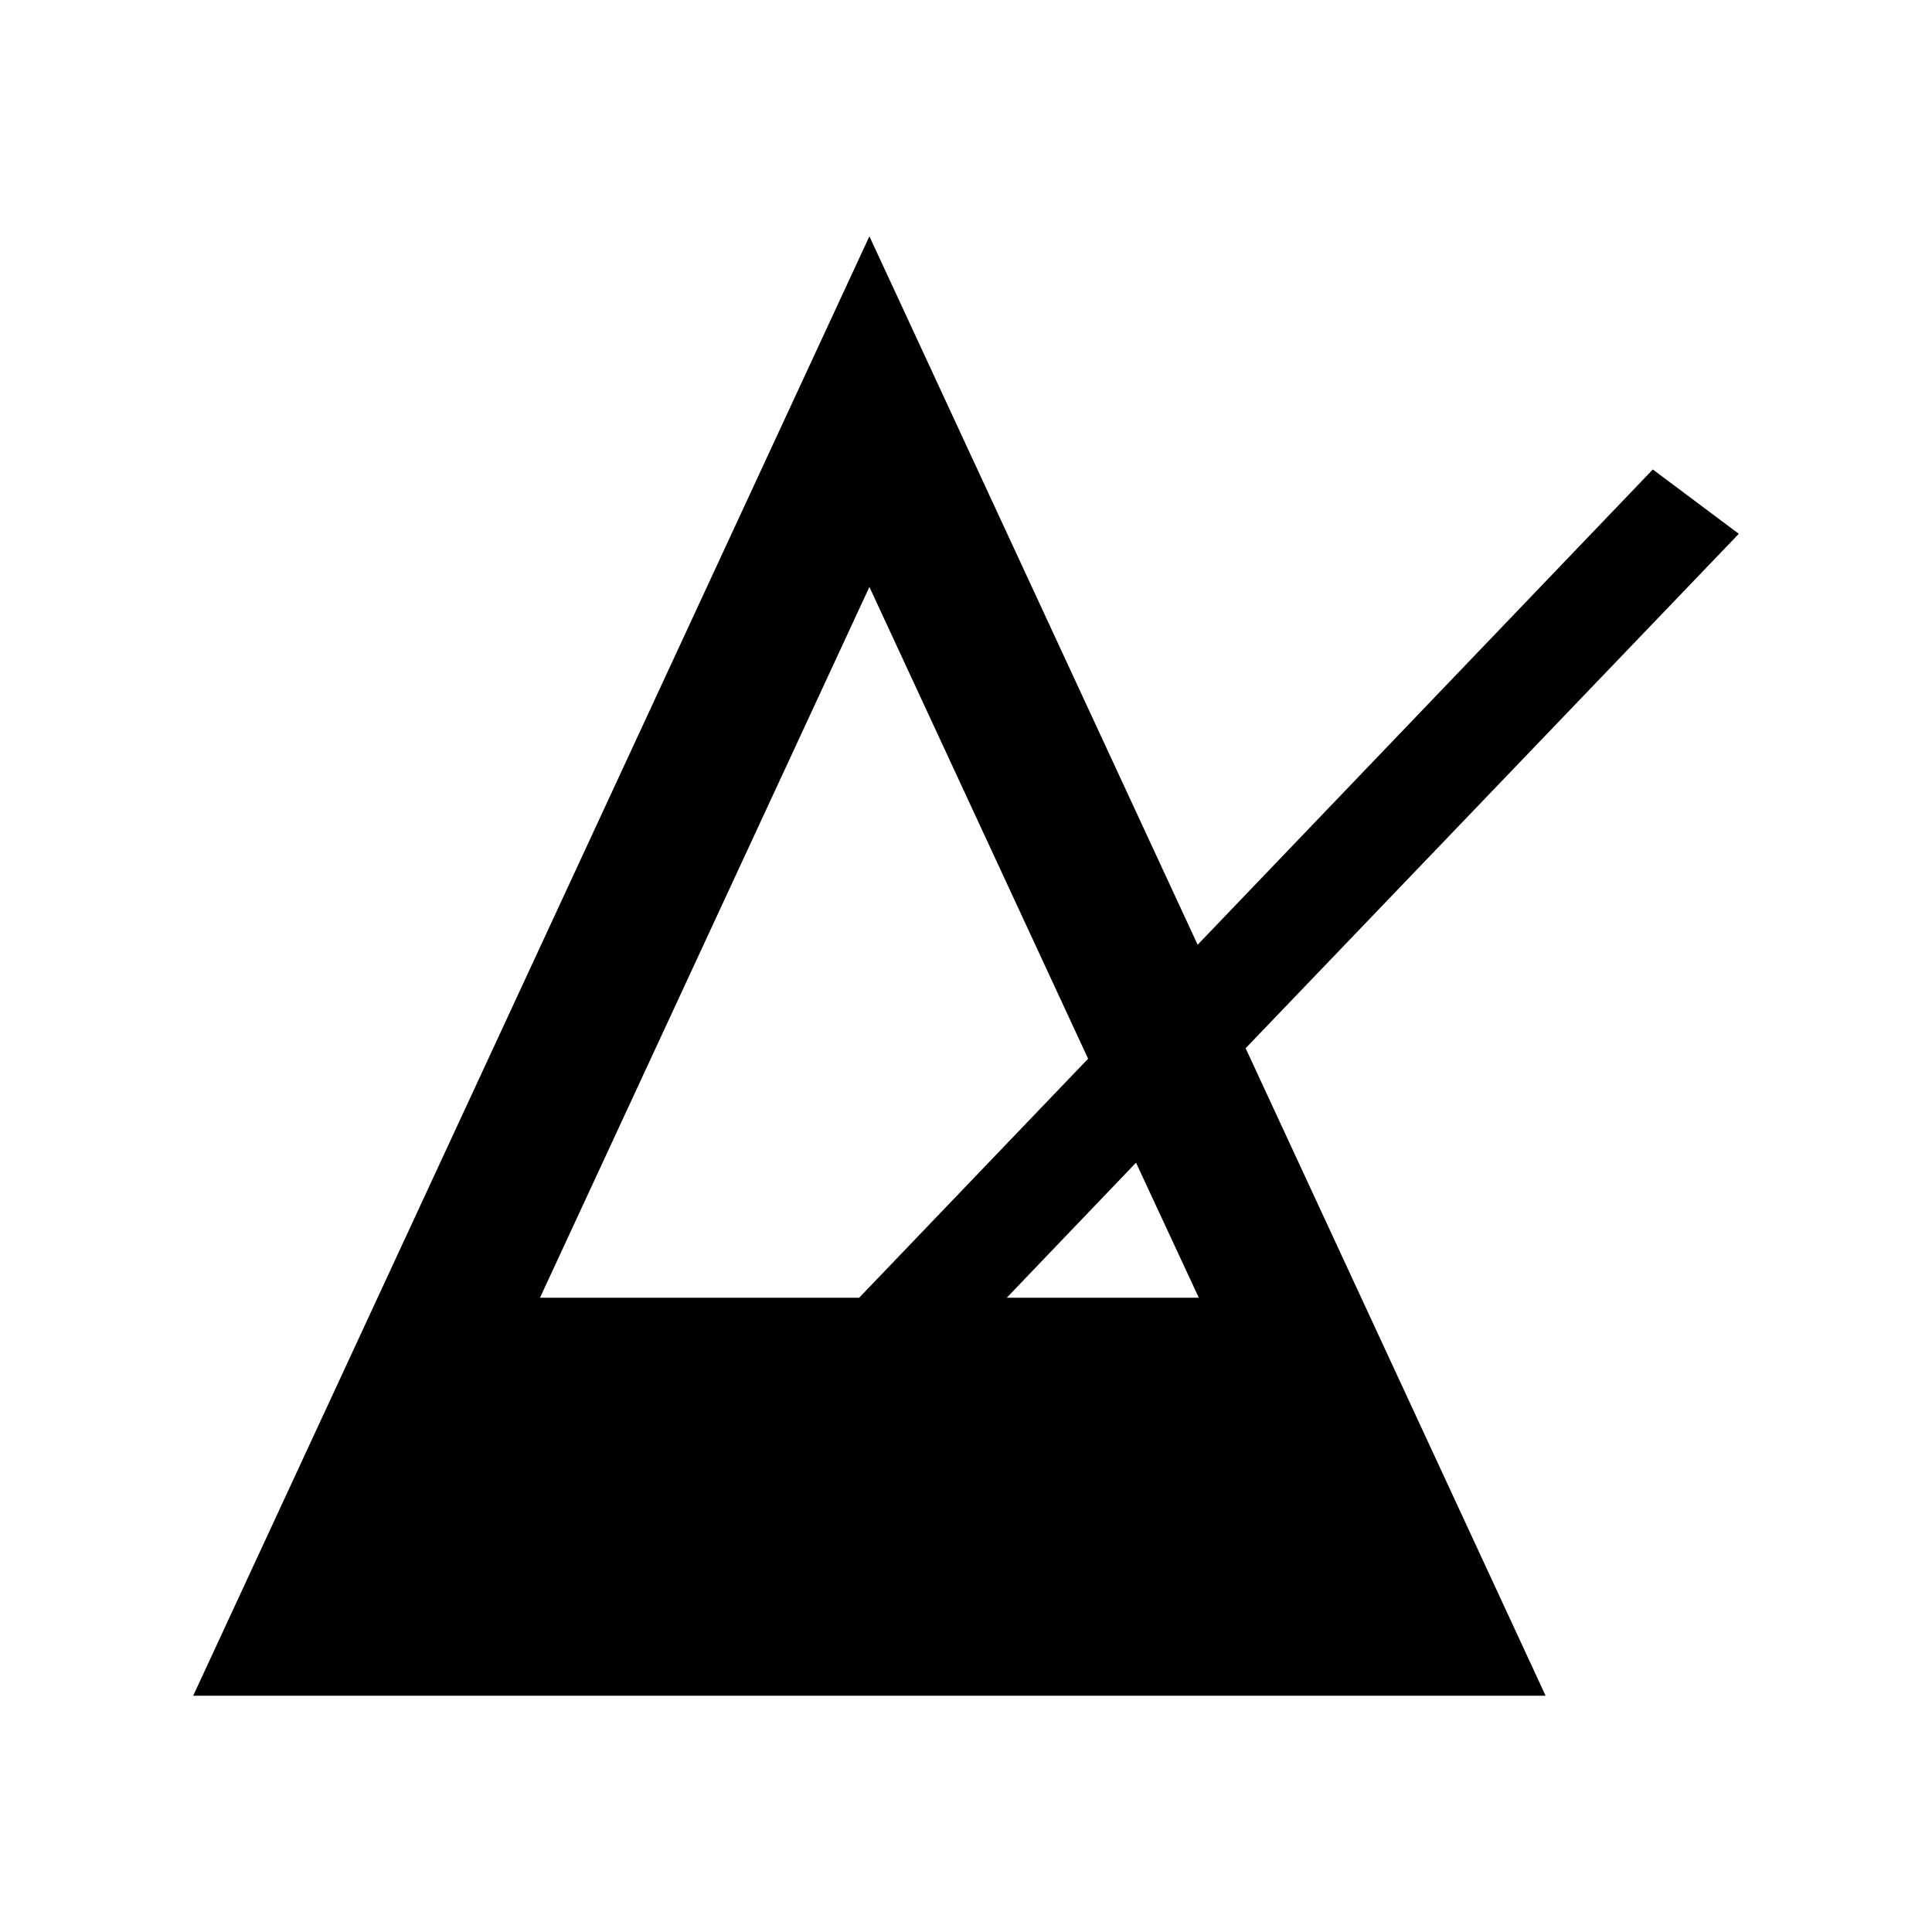
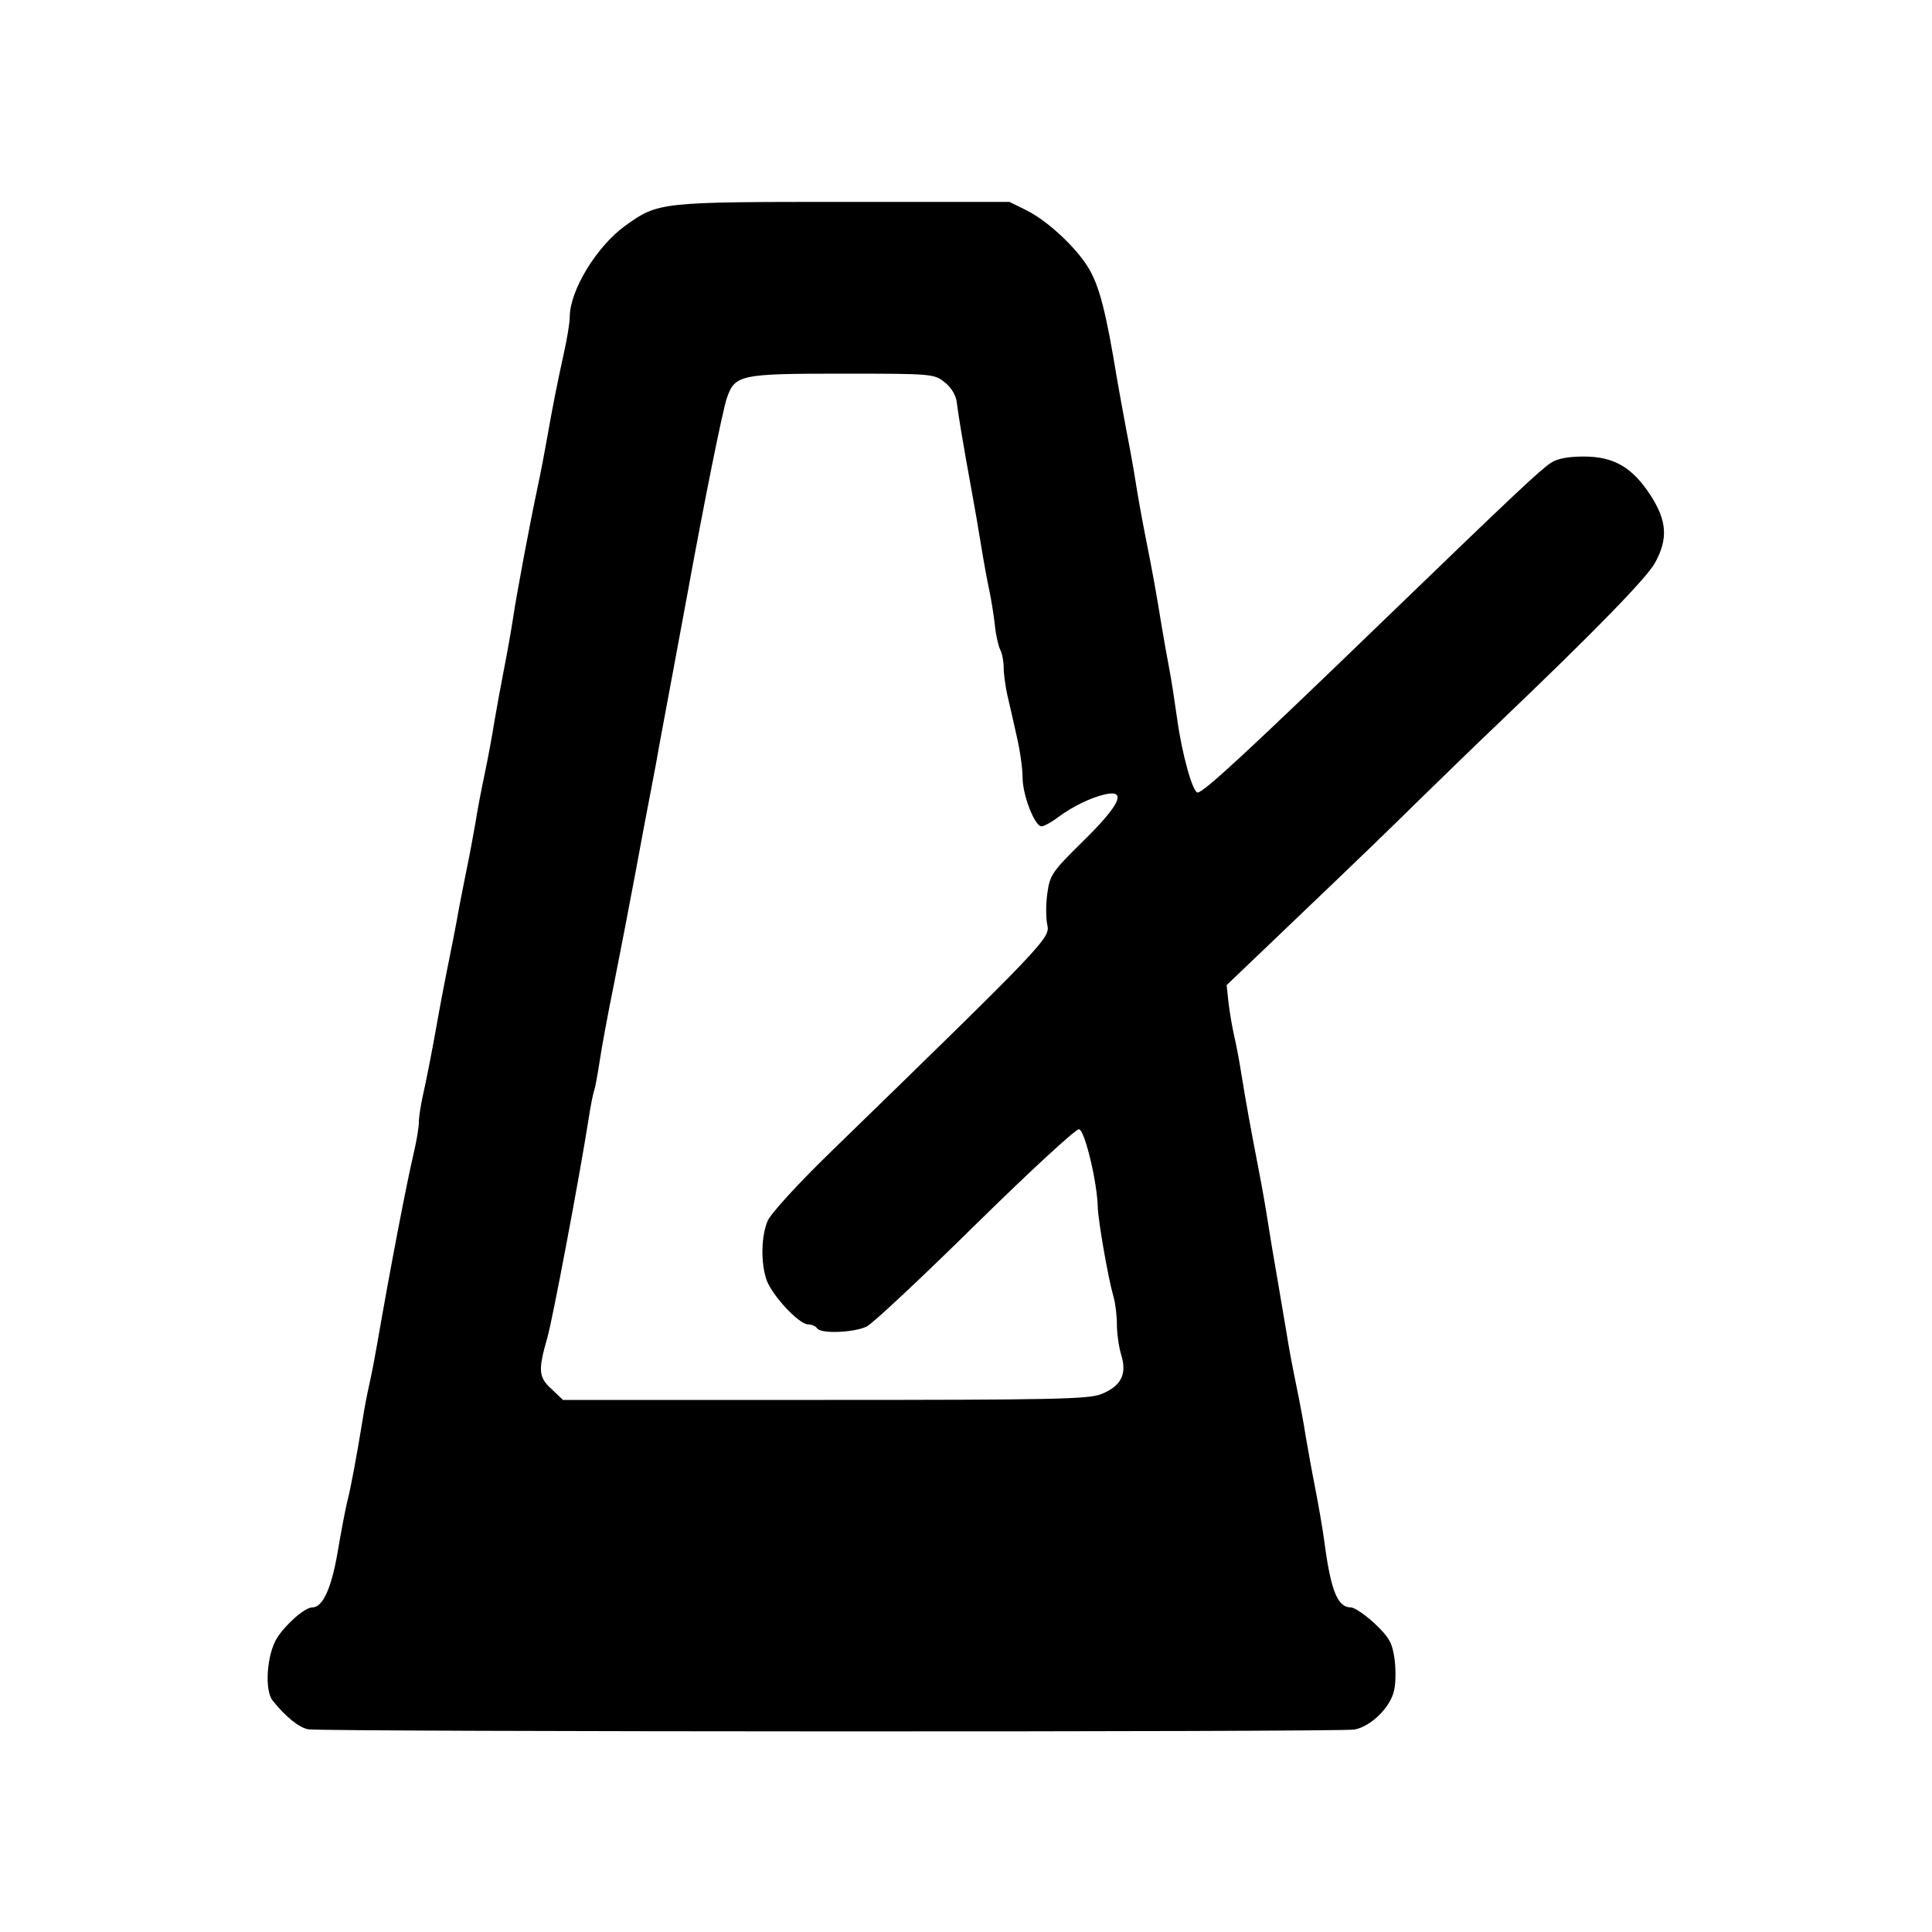
- <svg xmlns="http://www.w3.org/2000/svg" id="Calque_1" version="1.1" viewBox="0 0 100 100">
-   <defs>
-     <style>
-       .st0 {
-         fill-rule: evenodd;
-       }
-     </style>
-   </defs>
-   <path class="st0" d="M64.47,54.26l25.53-26.63-4.45-3.33-23.56,24.6L45,12.23,10,87.77h70l-15.52-33.5ZM27.95,67.17l17.05-36.79,11.32,24.42-11.85,12.37h-16.52ZM52.11,67.17l6.69-6.99,3.25,6.99h-9.94Z" />
+ <svg xmlns="http://www.w3.org/2000/svg" viewBox="0 0 100 100">
+   <path d="M15.97 89.51 C15.5 89.44 14.78 88.86 14.11 88.02 C13.68 87.47 13.81 85.63 14.34 84.78 C14.8 84.06 15.78 83.2 16.16 83.2 C16.7 83.2 17.15 82.23 17.47 80.37 C17.65 79.3 17.88 78.11 17.97 77.73 C18.15 77.06 18.45 75.43 18.76 73.54 C18.84 73 19 72.16 19.11 71.68 C19.22 71.2 19.4 70.27 19.51 69.63 C20.21 65.58 21.05 61.23 21.41 59.7 C21.56 59.07 21.68 58.35 21.68 58.09 C21.68 57.83 21.77 57.25 21.87 56.79 C22.07 55.9 22.41 54.17 22.66 52.73 C22.74 52.25 22.96 51.11 23.14 50.2 C23.33 49.28 23.55 48.14 23.64 47.66 C23.72 47.17 23.94 46.07 24.11 45.21 C24.29 44.36 24.51 43.17 24.61 42.58 C24.7 41.99 24.92 40.84 25.09 40.04 C25.26 39.23 25.48 38.05 25.58 37.4 C25.69 36.76 25.91 35.53 26.08 34.67 C26.25 33.81 26.46 32.62 26.55 32.03 C26.73 30.8 27.43 27.07 27.83 25.2 C27.98 24.5 28.2 23.35 28.32 22.66 C28.62 20.96 28.83 19.9 29.19 18.26 C29.36 17.51 29.49 16.68 29.49 16.41 C29.49 15.03 30.89 12.74 32.38 11.67 C34.07 10.46 34.18 10.45 43.65 10.45 L52.25 10.45 L53.16 10.9 C54.21 11.43 55.65 12.76 56.31 13.82 C56.89 14.75 57.24 16.09 57.82 19.63 C57.91 20.17 58.13 21.35 58.3 22.27 C58.48 23.18 58.7 24.41 58.79 25 C58.88 25.59 59.1 26.82 59.28 27.73 C59.68 29.73 59.86 30.76 60.12 32.36 C60.23 33.03 60.41 34.04 60.52 34.61 C60.63 35.18 60.81 36.35 60.93 37.21 C61.17 38.99 61.73 41.02 61.99 41.02 C62.3 41.02 64.64 38.85 71.68 32.05 C78.45 25.51 79.69 24.35 80.27 23.96 C80.59 23.74 81.16 23.63 81.98 23.63 C83.55 23.63 84.51 24.2 85.46 25.68 C86.28 26.97 86.34 27.89 85.67 29.12 C85.25 29.9 82.53 32.69 77.64 37.36 C76.67 38.28 74.73 40.16 73.32 41.54 C71.92 42.92 69.94 44.83 68.92 45.8 C67.91 46.77 66.27 48.33 65.28 49.28 L63.49 50.99 L63.59 51.91 C63.65 52.42 63.78 53.18 63.88 53.61 C63.98 54.04 64.15 54.92 64.25 55.57 C64.48 57.01 64.73 58.38 65.15 60.55 C65.33 61.46 65.54 62.69 65.63 63.28 C65.72 63.87 65.94 65.19 66.12 66.21 C66.29 67.23 66.51 68.51 66.6 69.04 C66.68 69.58 66.9 70.77 67.09 71.68 C67.28 72.59 67.5 73.78 67.58 74.32 C67.67 74.85 67.88 76.04 68.06 76.95 C68.24 77.87 68.47 79.18 68.56 79.88 C68.89 82.35 69.24 83.2 69.92 83.2 C70.11 83.2 70.66 83.58 71.15 84.03 C71.88 84.72 72.06 85.03 72.17 85.79 C72.25 86.3 72.25 87.04 72.17 87.44 C72.01 88.33 70.99 89.35 70.11 89.52 C69.44 89.66 16.86 89.64 15.97 89.51 Z M57 72.16 C58.02 71.75 58.34 71.14 58.04 70.15 C57.91 69.73 57.81 69.01 57.81 68.55 C57.81 68.08 57.73 67.43 57.63 67.1 C57.36 66.17 56.84 63.2 56.82 62.47 C56.79 61.19 56.15 58.5 55.85 58.45 C55.69 58.42 53.29 60.64 50.5 63.38 C47.72 66.12 45.18 68.5 44.86 68.66 C44.2 68.98 42.47 69.05 42.29 68.75 C42.22 68.64 42.01 68.55 41.83 68.55 C41.35 68.55 39.94 67.03 39.67 66.23 C39.37 65.33 39.4 63.99 39.73 63.2 C39.88 62.83 41.26 61.32 42.88 59.74 C54.12 48.81 54.36 48.56 54.21 47.88 C54.13 47.53 54.13 46.79 54.21 46.24 C54.34 45.29 54.45 45.12 56.08 43.52 C57.96 41.67 58.34 40.87 57.22 41.11 C56.47 41.28 55.53 41.73 54.75 42.31 C54.41 42.57 54.03 42.77 53.91 42.77 C53.56 42.77 52.94 41.19 52.93 40.27 C52.93 39.81 52.8 38.85 52.63 38.13 C52.47 37.41 52.25 36.44 52.14 35.98 C52.04 35.53 51.95 34.88 51.95 34.55 C51.95 34.23 51.87 33.81 51.77 33.63 C51.68 33.44 51.55 32.9 51.5 32.42 C51.45 31.94 51.32 31.1 51.21 30.57 C51.09 30.03 50.9 28.97 50.78 28.22 C50.66 27.47 50.44 26.2 50.29 25.39 C49.82 22.81 49.59 21.39 49.52 20.81 C49.48 20.46 49.24 20.06 48.9 19.79 C48.35 19.35 48.25 19.34 43.64 19.34 C38.3 19.34 38.04 19.39 37.62 20.61 C37.4 21.25 36.45 25.96 35.54 30.96 C35.44 31.49 35.14 33.12 34.87 34.57 C34.6 36.02 34.28 37.73 34.16 38.38 C34.05 39.02 33.84 40.17 33.69 40.92 C33.54 41.67 33.19 43.56 32.9 45.12 C32.61 46.67 32.11 49.27 31.79 50.88 C31.46 52.49 31.12 54.34 31.03 54.98 C30.93 55.62 30.81 56.28 30.76 56.43 C30.7 56.58 30.57 57.23 30.47 57.89 C30.01 60.83 28.6 68.31 28.33 69.24 C27.85 70.9 27.87 71.28 28.53 71.88 L29.14 72.46 L42.69 72.46 C54.48 72.46 56.34 72.42 57 72.16 Z" fill="#000000" fill-rule="evenodd" />
</svg>
